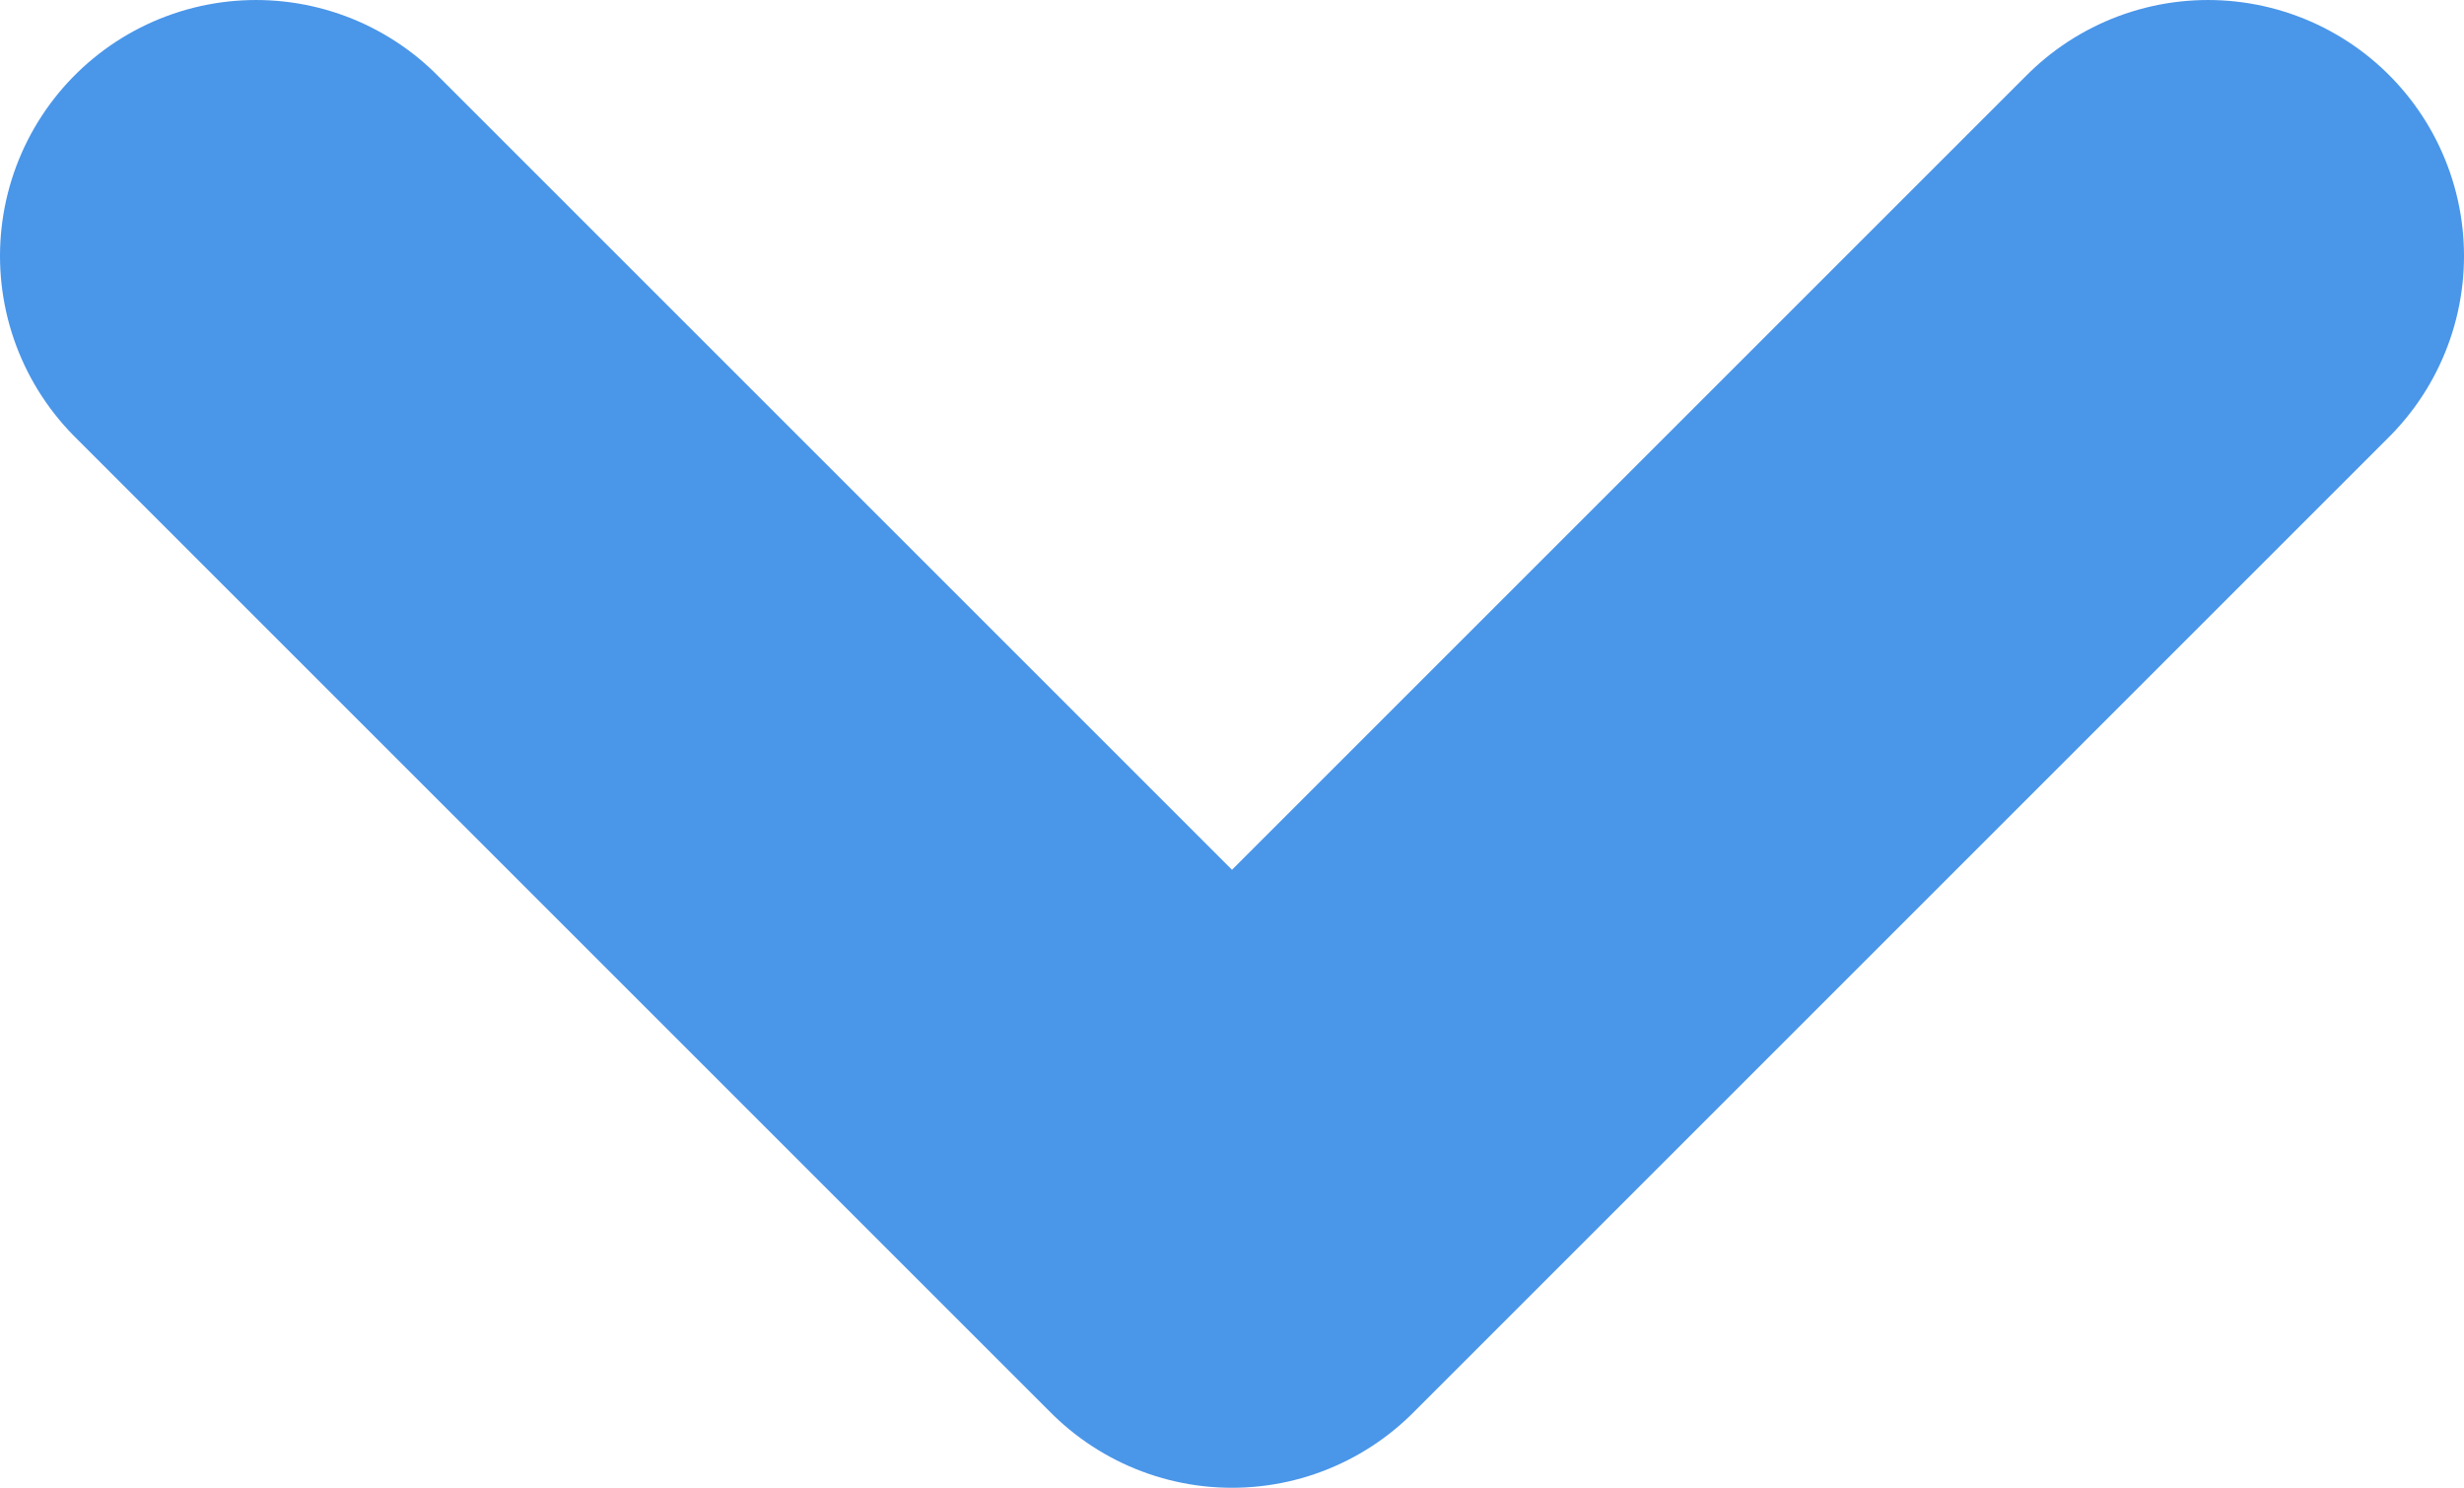
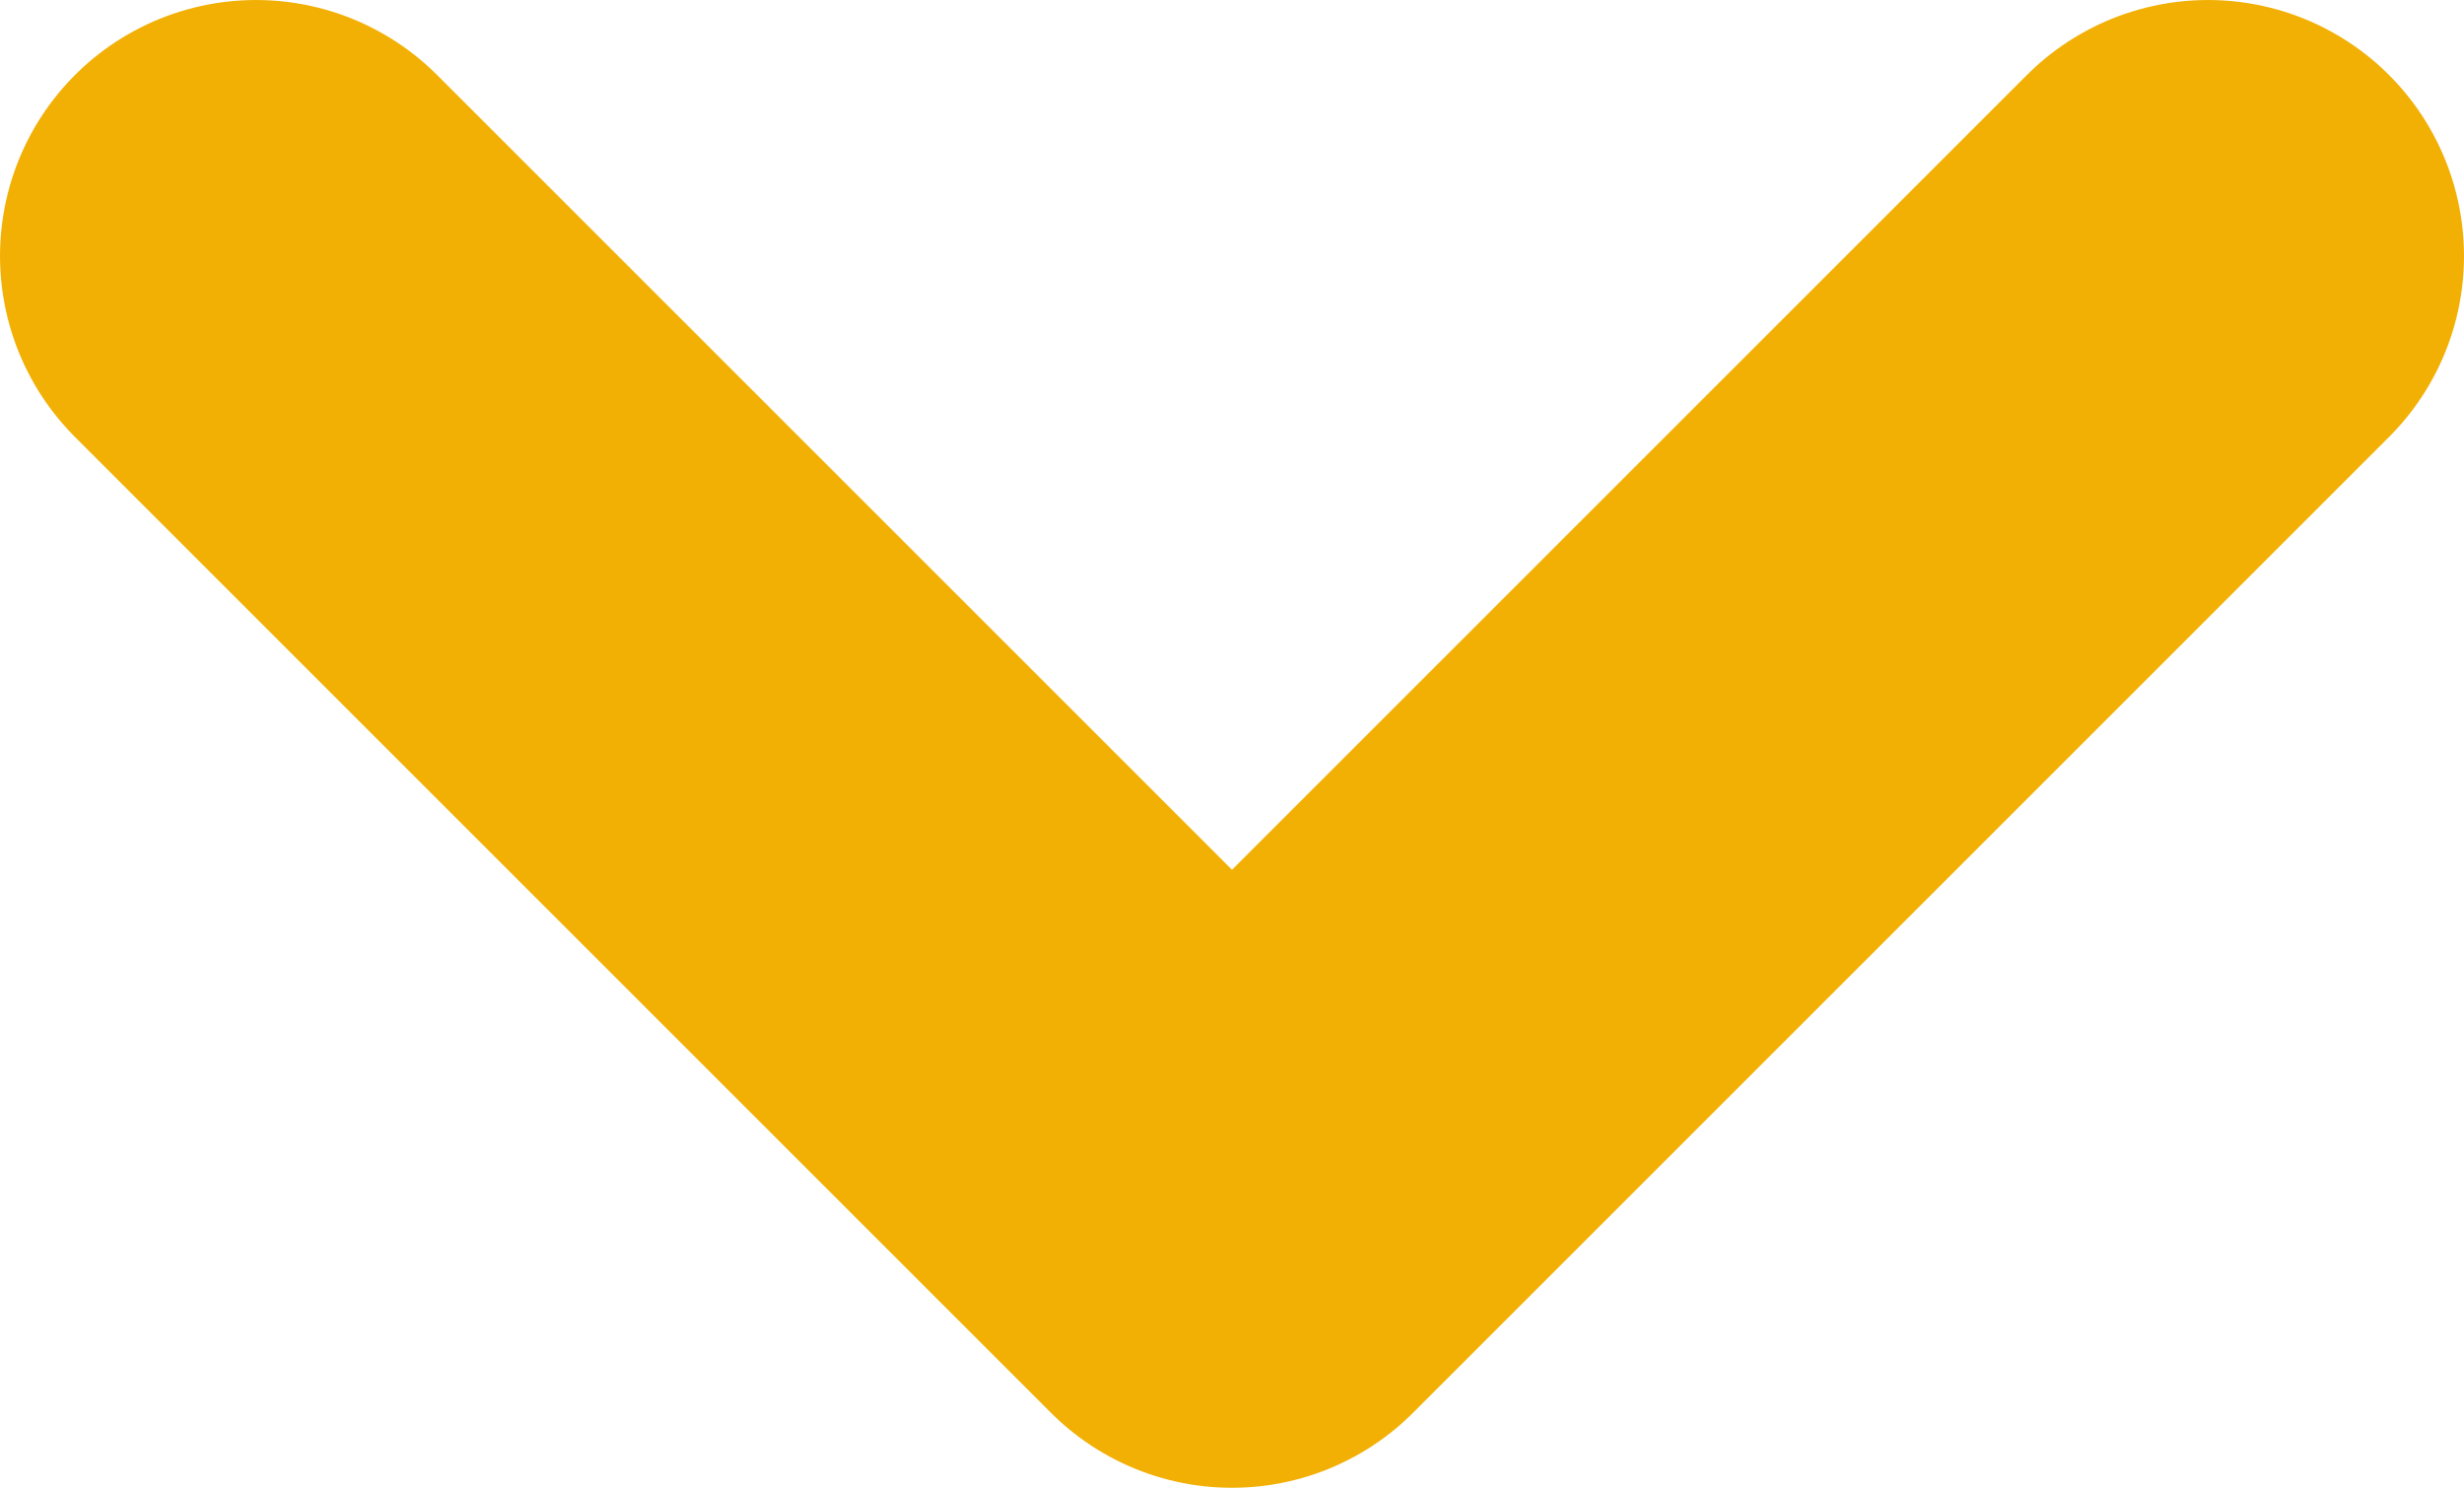
<svg xmlns="http://www.w3.org/2000/svg" width="19.248" height="11.624" viewBox="0 0 19.248 11.624">
  <defs>
-     <style>.a{fill:none;stroke:#4a96e9;stroke-linecap:round;stroke-linejoin:round;stroke-width:4px;}</style>
+     <style>.a{fill:none;stroke:#f2b005;stroke-linecap:round;stroke-linejoin:round;stroke-width:4px;}</style>
  </defs>
-   <g transform="translate(-320.752 -249.5)">
-     <path class="a" d="M735.146,1457.424l7.624,7.624,7.624-7.624" transform="translate(-412.394 -1205.924)" />
+   <g transform="translate(-671.751 -321.5)">
+     <path class="a" d="M735.146,1457.424l7.624,7.624,7.624-7.624" transform="translate(-61.395 -1133.924)" />
  </g>
</svg>
